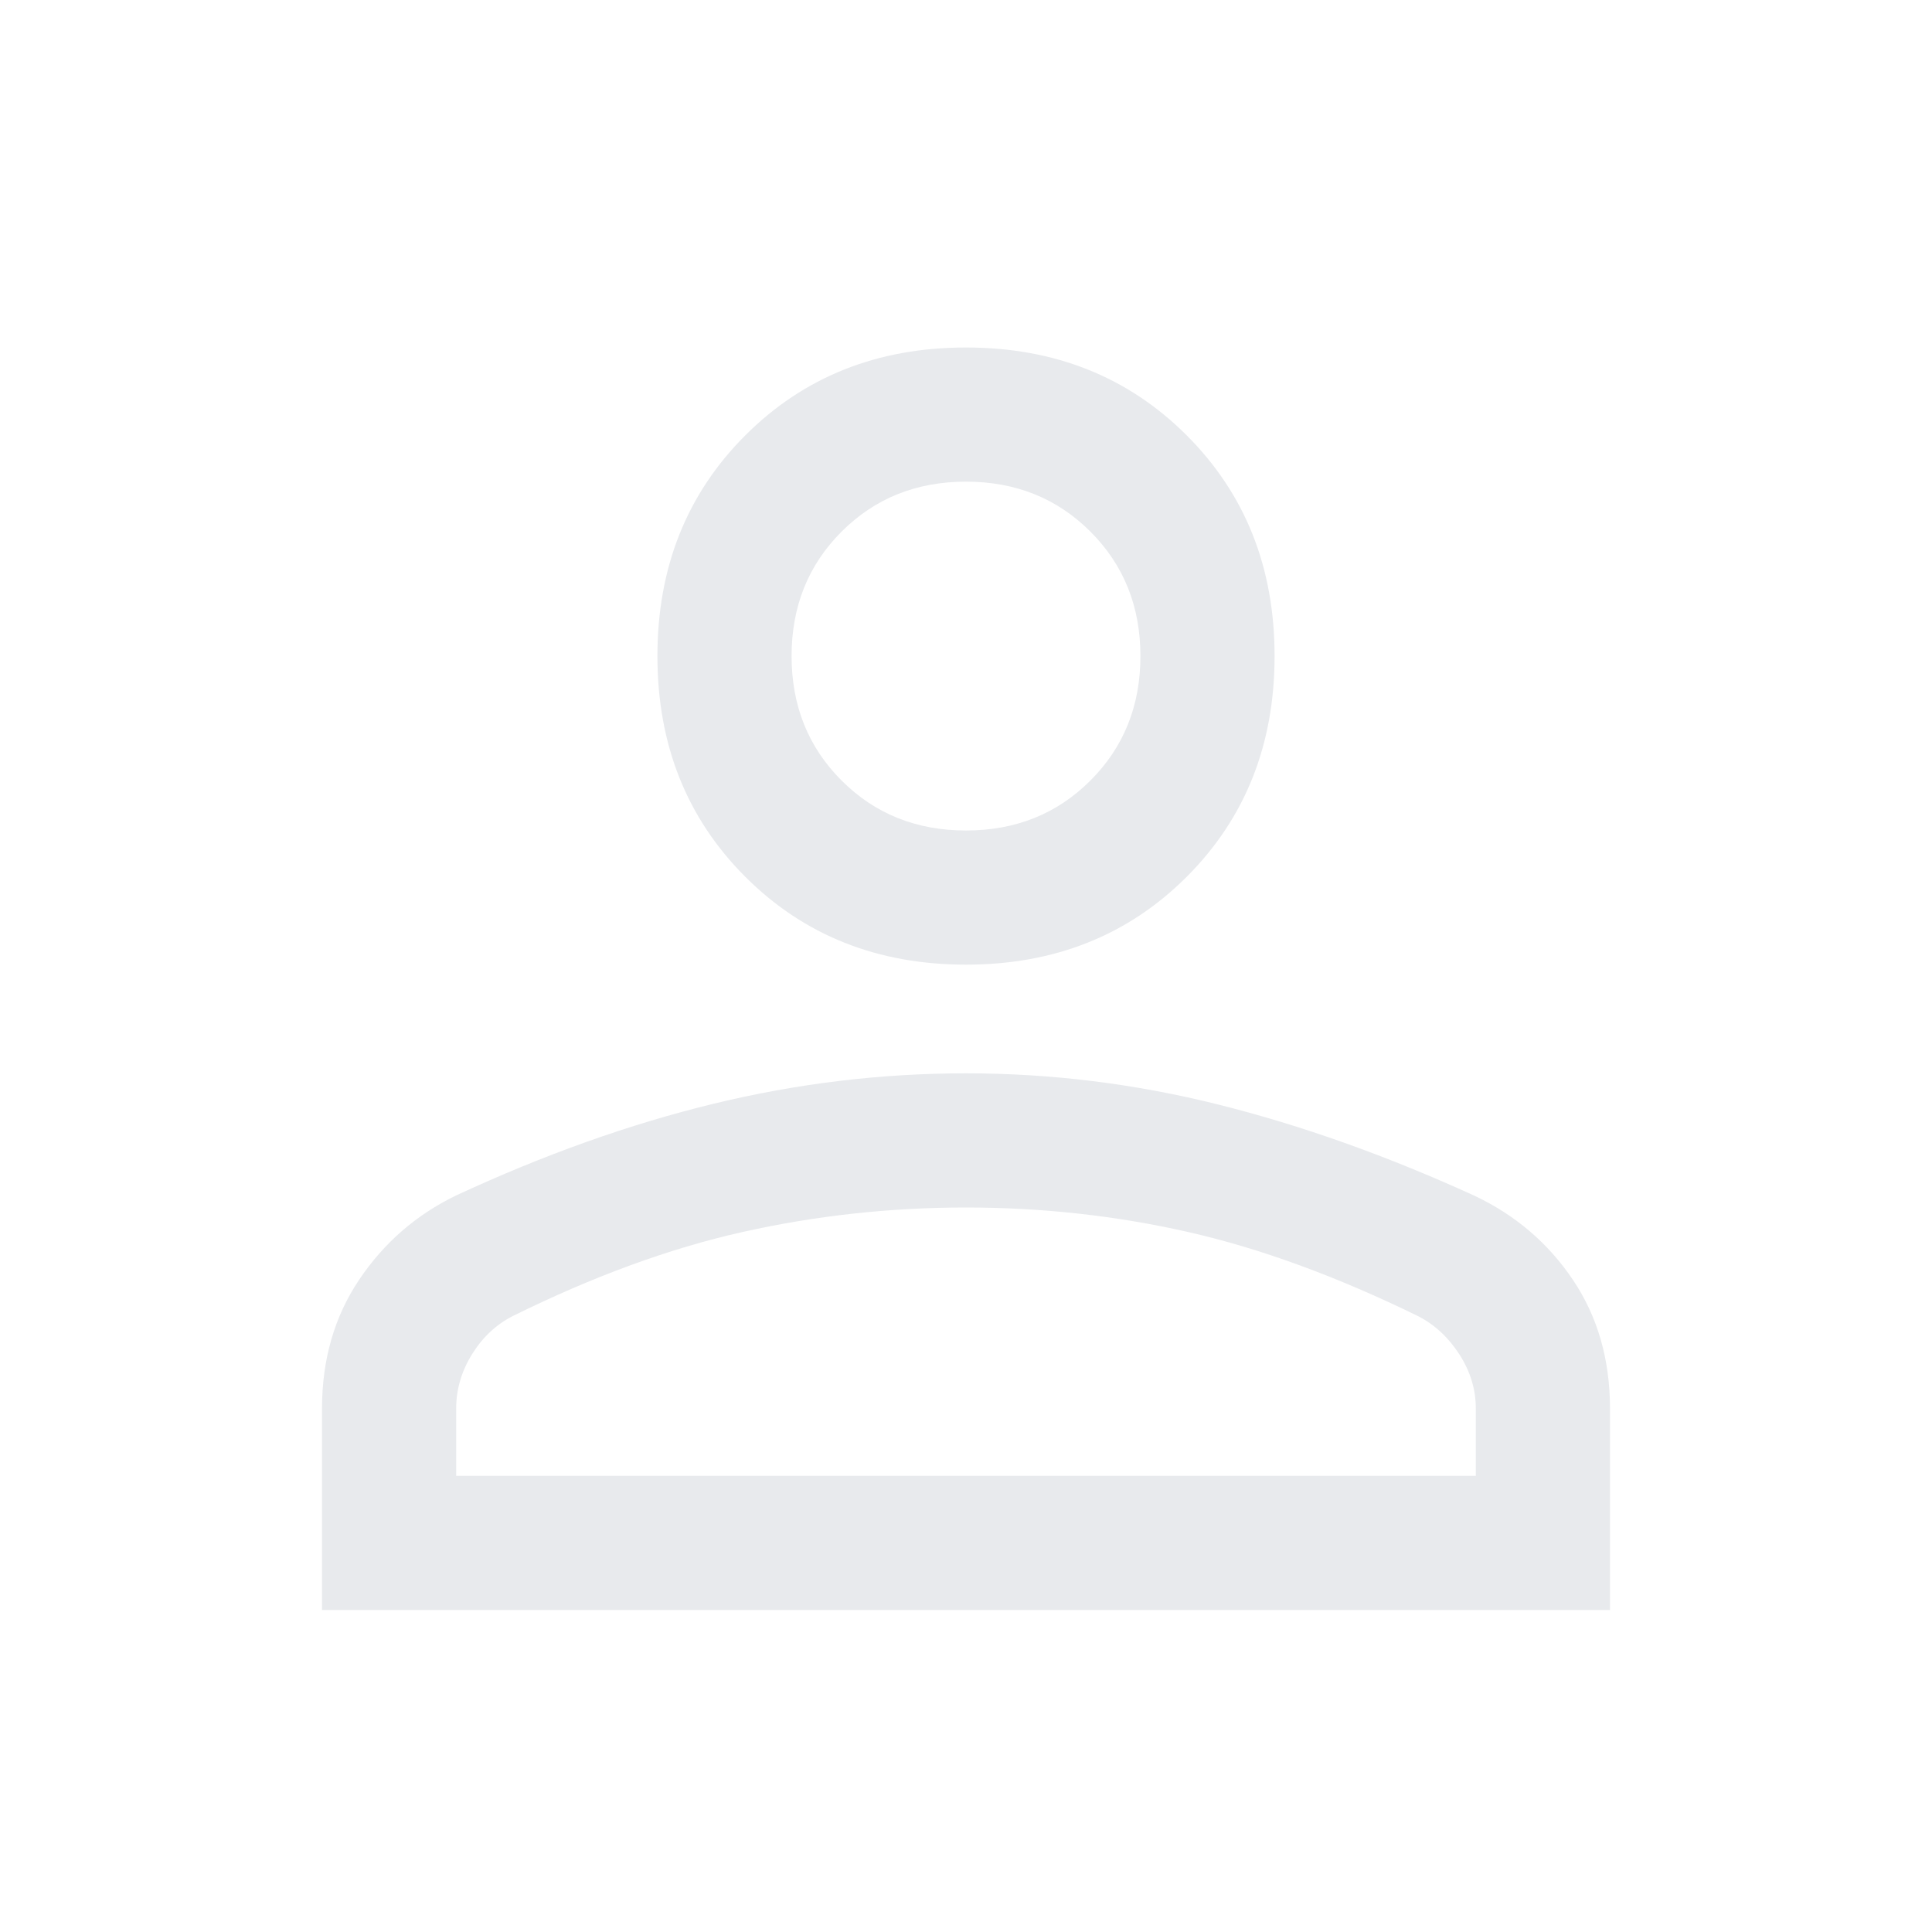
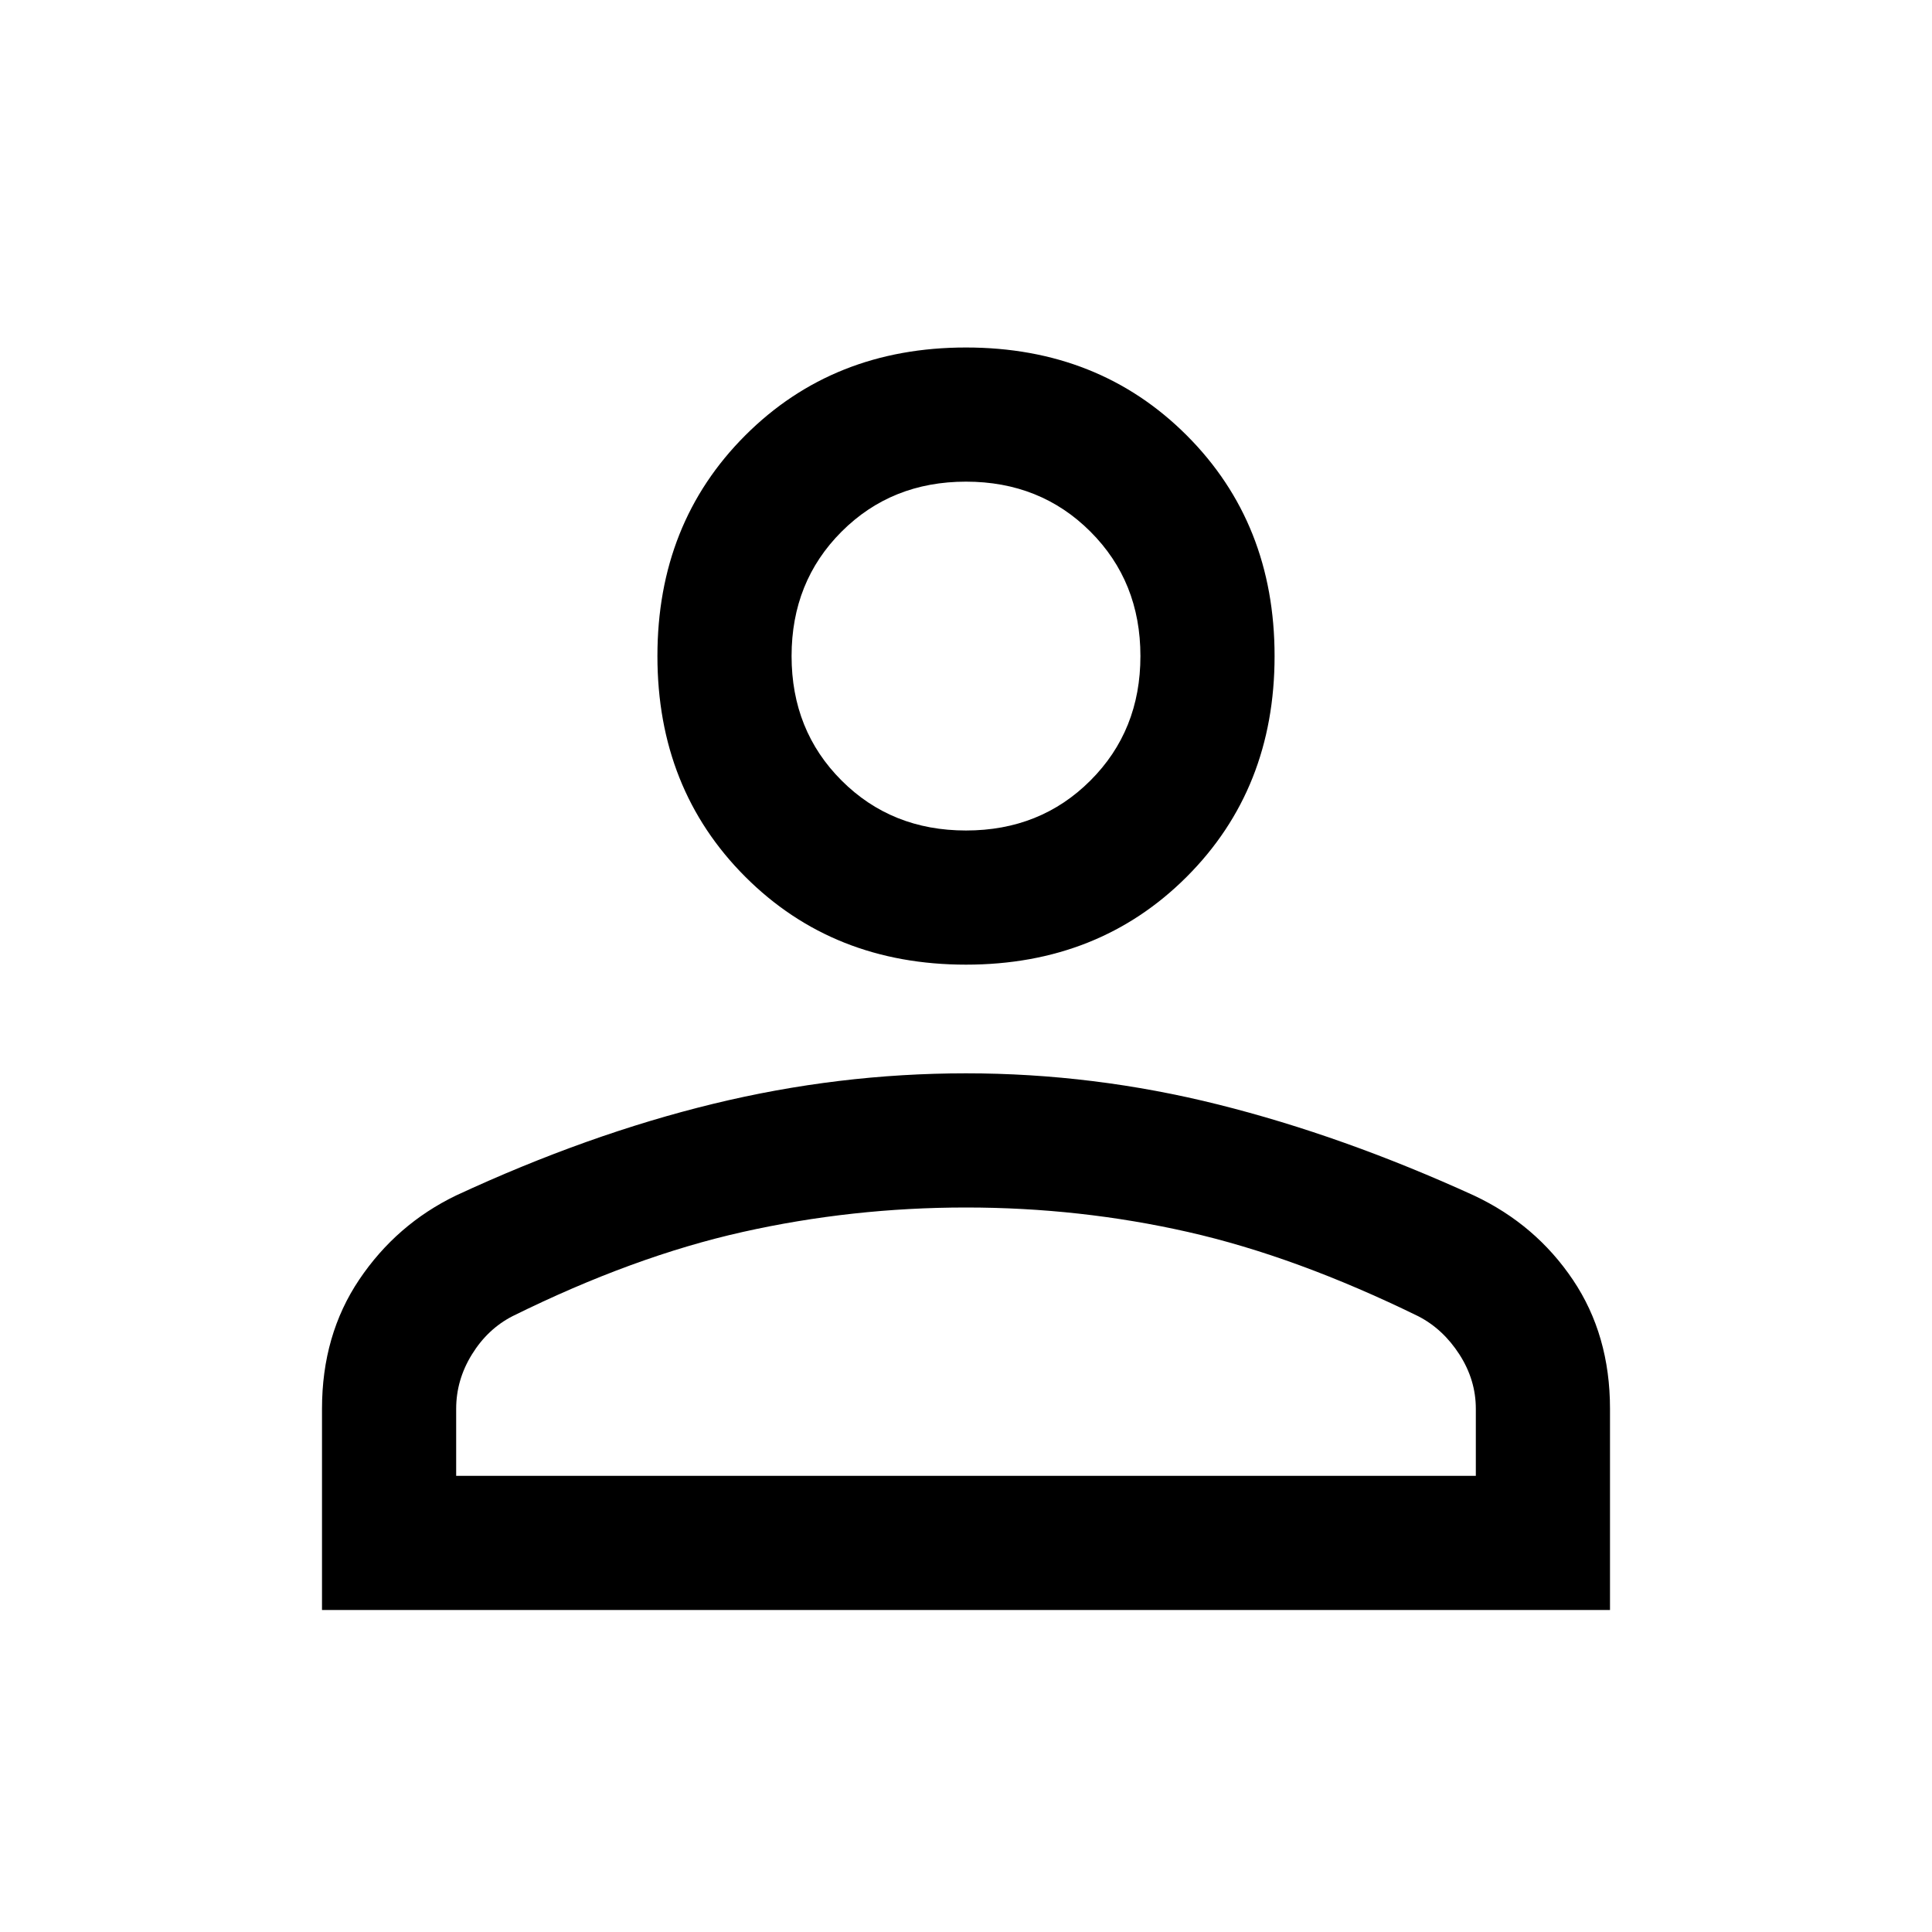
- <svg xmlns="http://www.w3.org/2000/svg" height="40px" viewBox="0 -960 960 960" width="40px" fill="#e8eaed">
+ <svg xmlns="http://www.w3.org/2000/svg" height="40px" viewBox="0 -960 960 960" width="40px">
  <path d="M480-480.67q-66 0-109.67-43.66Q326.67-568 326.67-634t43.66-109.67Q414-787.33 480-787.33t109.67 43.66Q633.33-700 633.33-634t-43.66 109.67Q546-480.67 480-480.67ZM160-160v-100q0-36.67 18.5-64.17T226.67-366q65.33-30.33 127.66-45.5 62.34-15.17 125.67-15.17t125.33 15.5q62 15.5 127.28 45.3 30.54 14.42 48.96 41.81Q800-296.67 800-260v100H160Zm66.67-66.67h506.66V-260q0-14.33-8.16-27-8.17-12.67-20.5-19-60.67-29.67-114.34-41.83Q536.67-360 480-360t-111 12.17Q314.67-335.67 254.67-306q-12.34 6.33-20.17 19-7.83 12.67-7.83 27v33.33ZM480-547.33q37 0 61.83-24.84Q566.67-597 566.67-634t-24.84-61.83Q517-720.67 480-720.67t-61.83 24.84Q393.33-671 393.33-634t24.84 61.83Q443-547.33 480-547.33Zm0-86.67Zm0 407.33Z" />
</svg>
